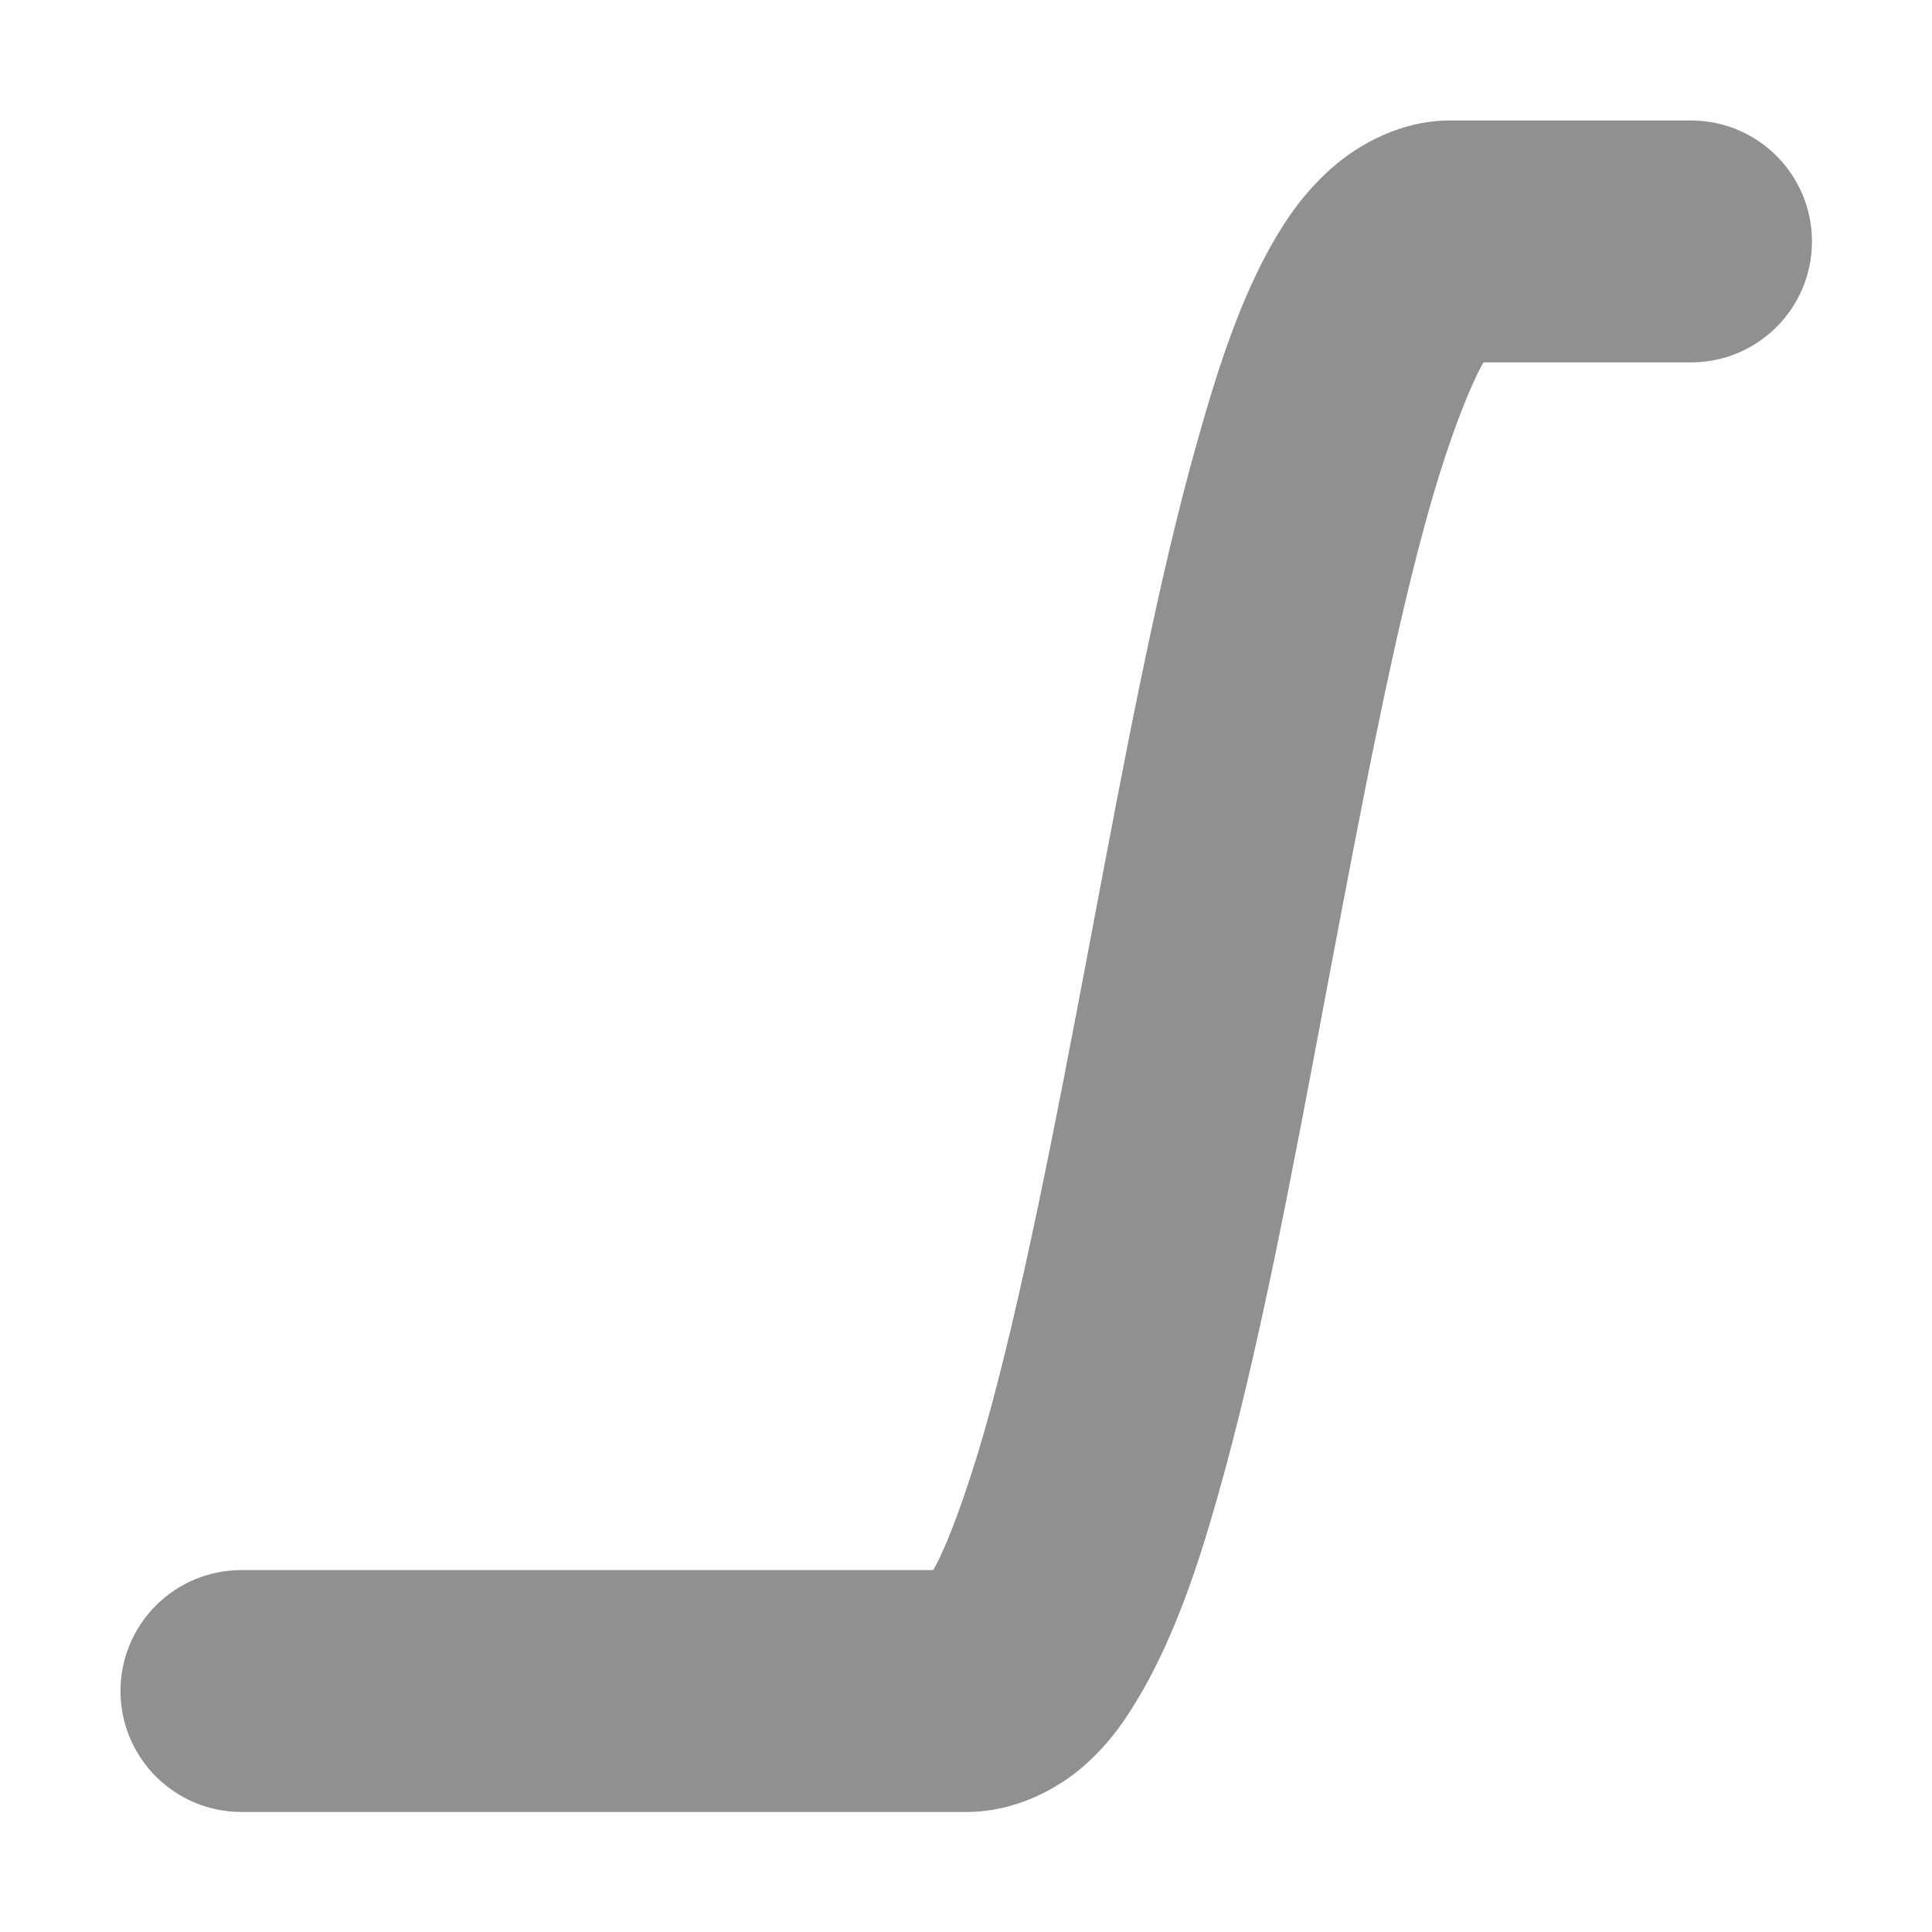
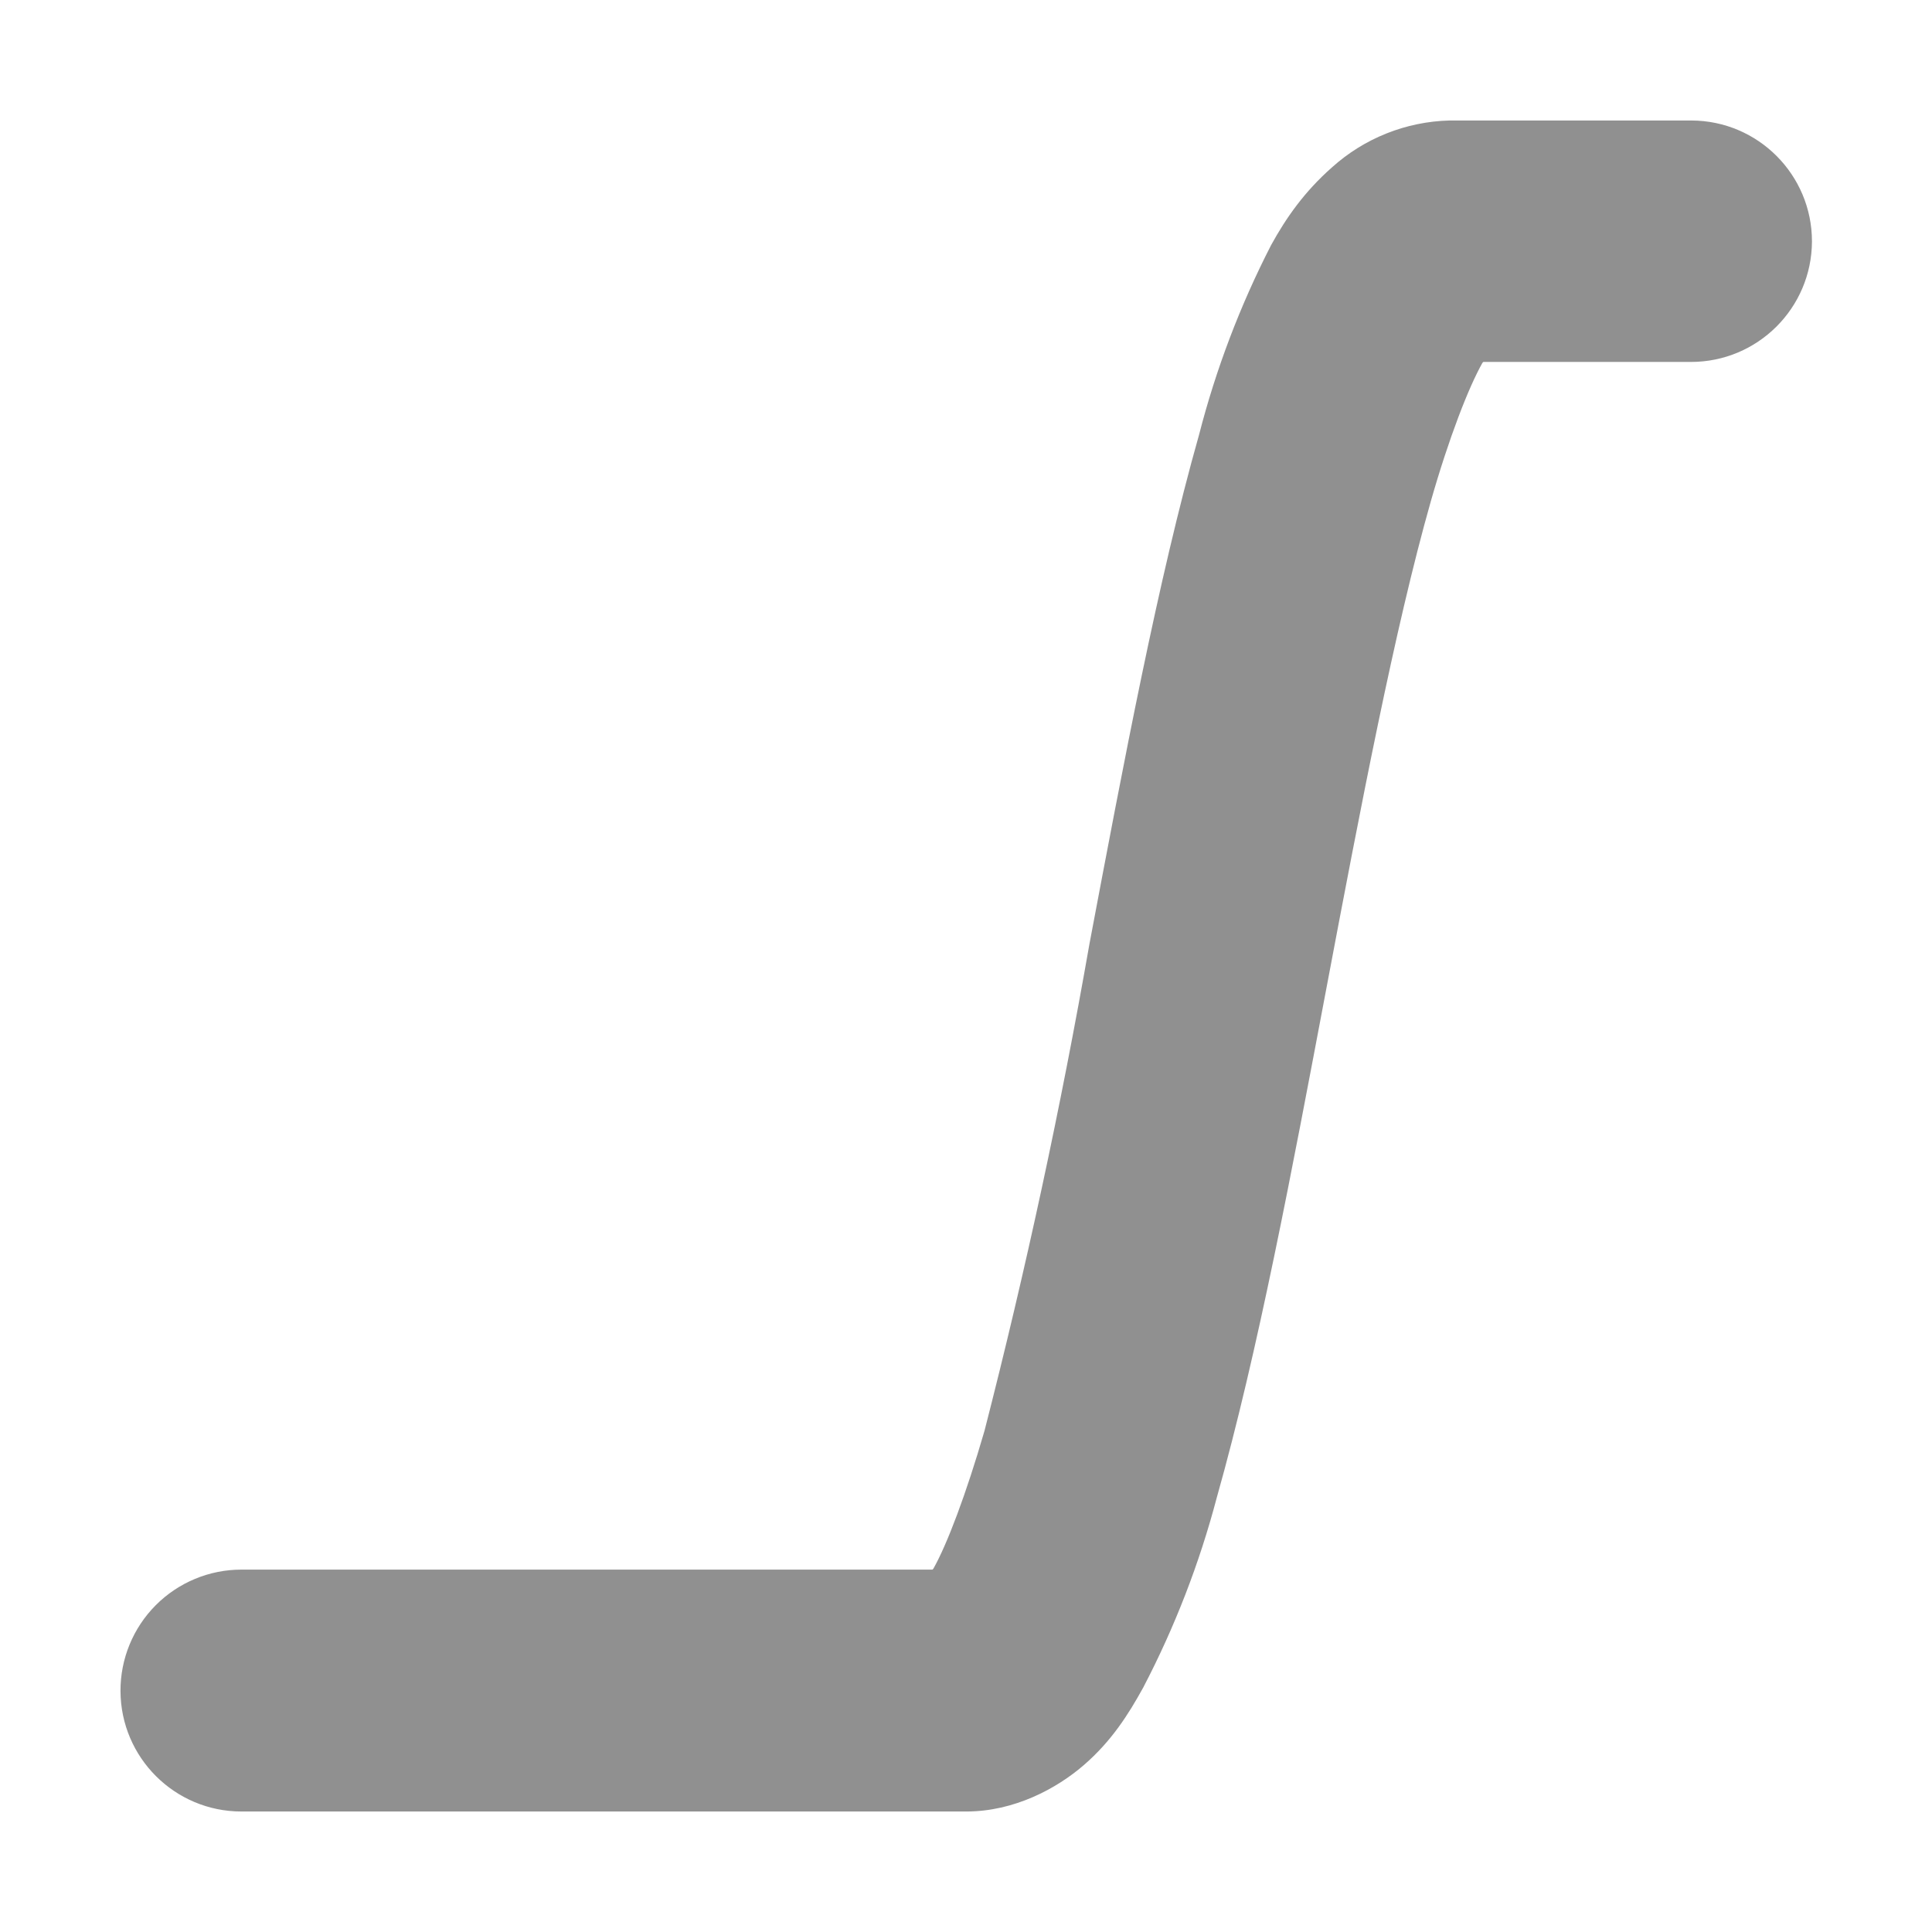
- <svg xmlns="http://www.w3.org/2000/svg" width="16" height="16" version="1.1" viewBox="0 0 4.233 4.233">
-   <g fill="#222">
-     <path d="m3.176 0.264c-0.105-1e-8 -0.198 0.051-0.258 0.104-0.06 0.053-0.099 0.11-0.133 0.17-0.067 0.12-0.113 0.257-0.158 0.416-0.091 0.318-0.165 0.718-0.24 1.115-0.075 0.397-0.151 0.789-0.23 1.066-0.04 0.139-0.081 0.249-0.111 0.303-0.001 0.002-9.582e-4 2.674e-4 -0.002 0.002h-1.514a0.265 0.265 0 0 0-0.266 0.266 0.265 0.265 0 0 0 0.266 0.264h1.588c0.105 0 0.198-0.049 0.258-0.102s0.097-0.11 0.131-0.17c0.067-0.12 0.115-0.257 0.16-0.416 0.091-0.318 0.165-0.718 0.24-1.115s0.149-0.791 0.229-1.068c0.04-0.139 0.083-0.249 0.113-0.303 0.001-0.002 8.919e-4 -1.6133e-4 0.002-0.002h0.455a0.265 0.265 0 0 0 0.264-0.264 0.265 0.265 0 0 0-0.264-0.266z" color="#000000" fill="#222" fill-opacity=".5" stroke-linecap="round" style="-inkscape-stroke:none;paint-order:markers stroke fill" />
-   </g>
+ <svg xmlns="http://www.w3.org/2000/svg" width="16" height="16" viewBox="0 0 4.233 4.233">
+   <path fill="#222" fill-opacity=".5" d="M3.176.264a.4.4 0 0 0-.258.103c-.06.053-.1.11-.133.17a2 2 0 0 0-.158.416c-.09.318-.165.718-.24 1.115a14 14 0 0 1-.23 1.067c-.04.138-.082.249-.112.302l-.002.002H.529a.265.265 0 0 0-.265.266.265.265 0 0 0 .265.264h1.588c.105 0 .198-.05.258-.102s.097-.11.13-.17a2 2 0 0 0 .161-.416c.09-.318.165-.718.24-1.115s.15-.79.229-1.068c.04-.14.083-.25.113-.303L3.25.793h.455A.265.265 0 0 0 3.97.529a.265.265 0 0 0-.264-.265z" color="#000" style="-inkscape-stroke:none;paint-order:markers stroke fill" />
</svg>
